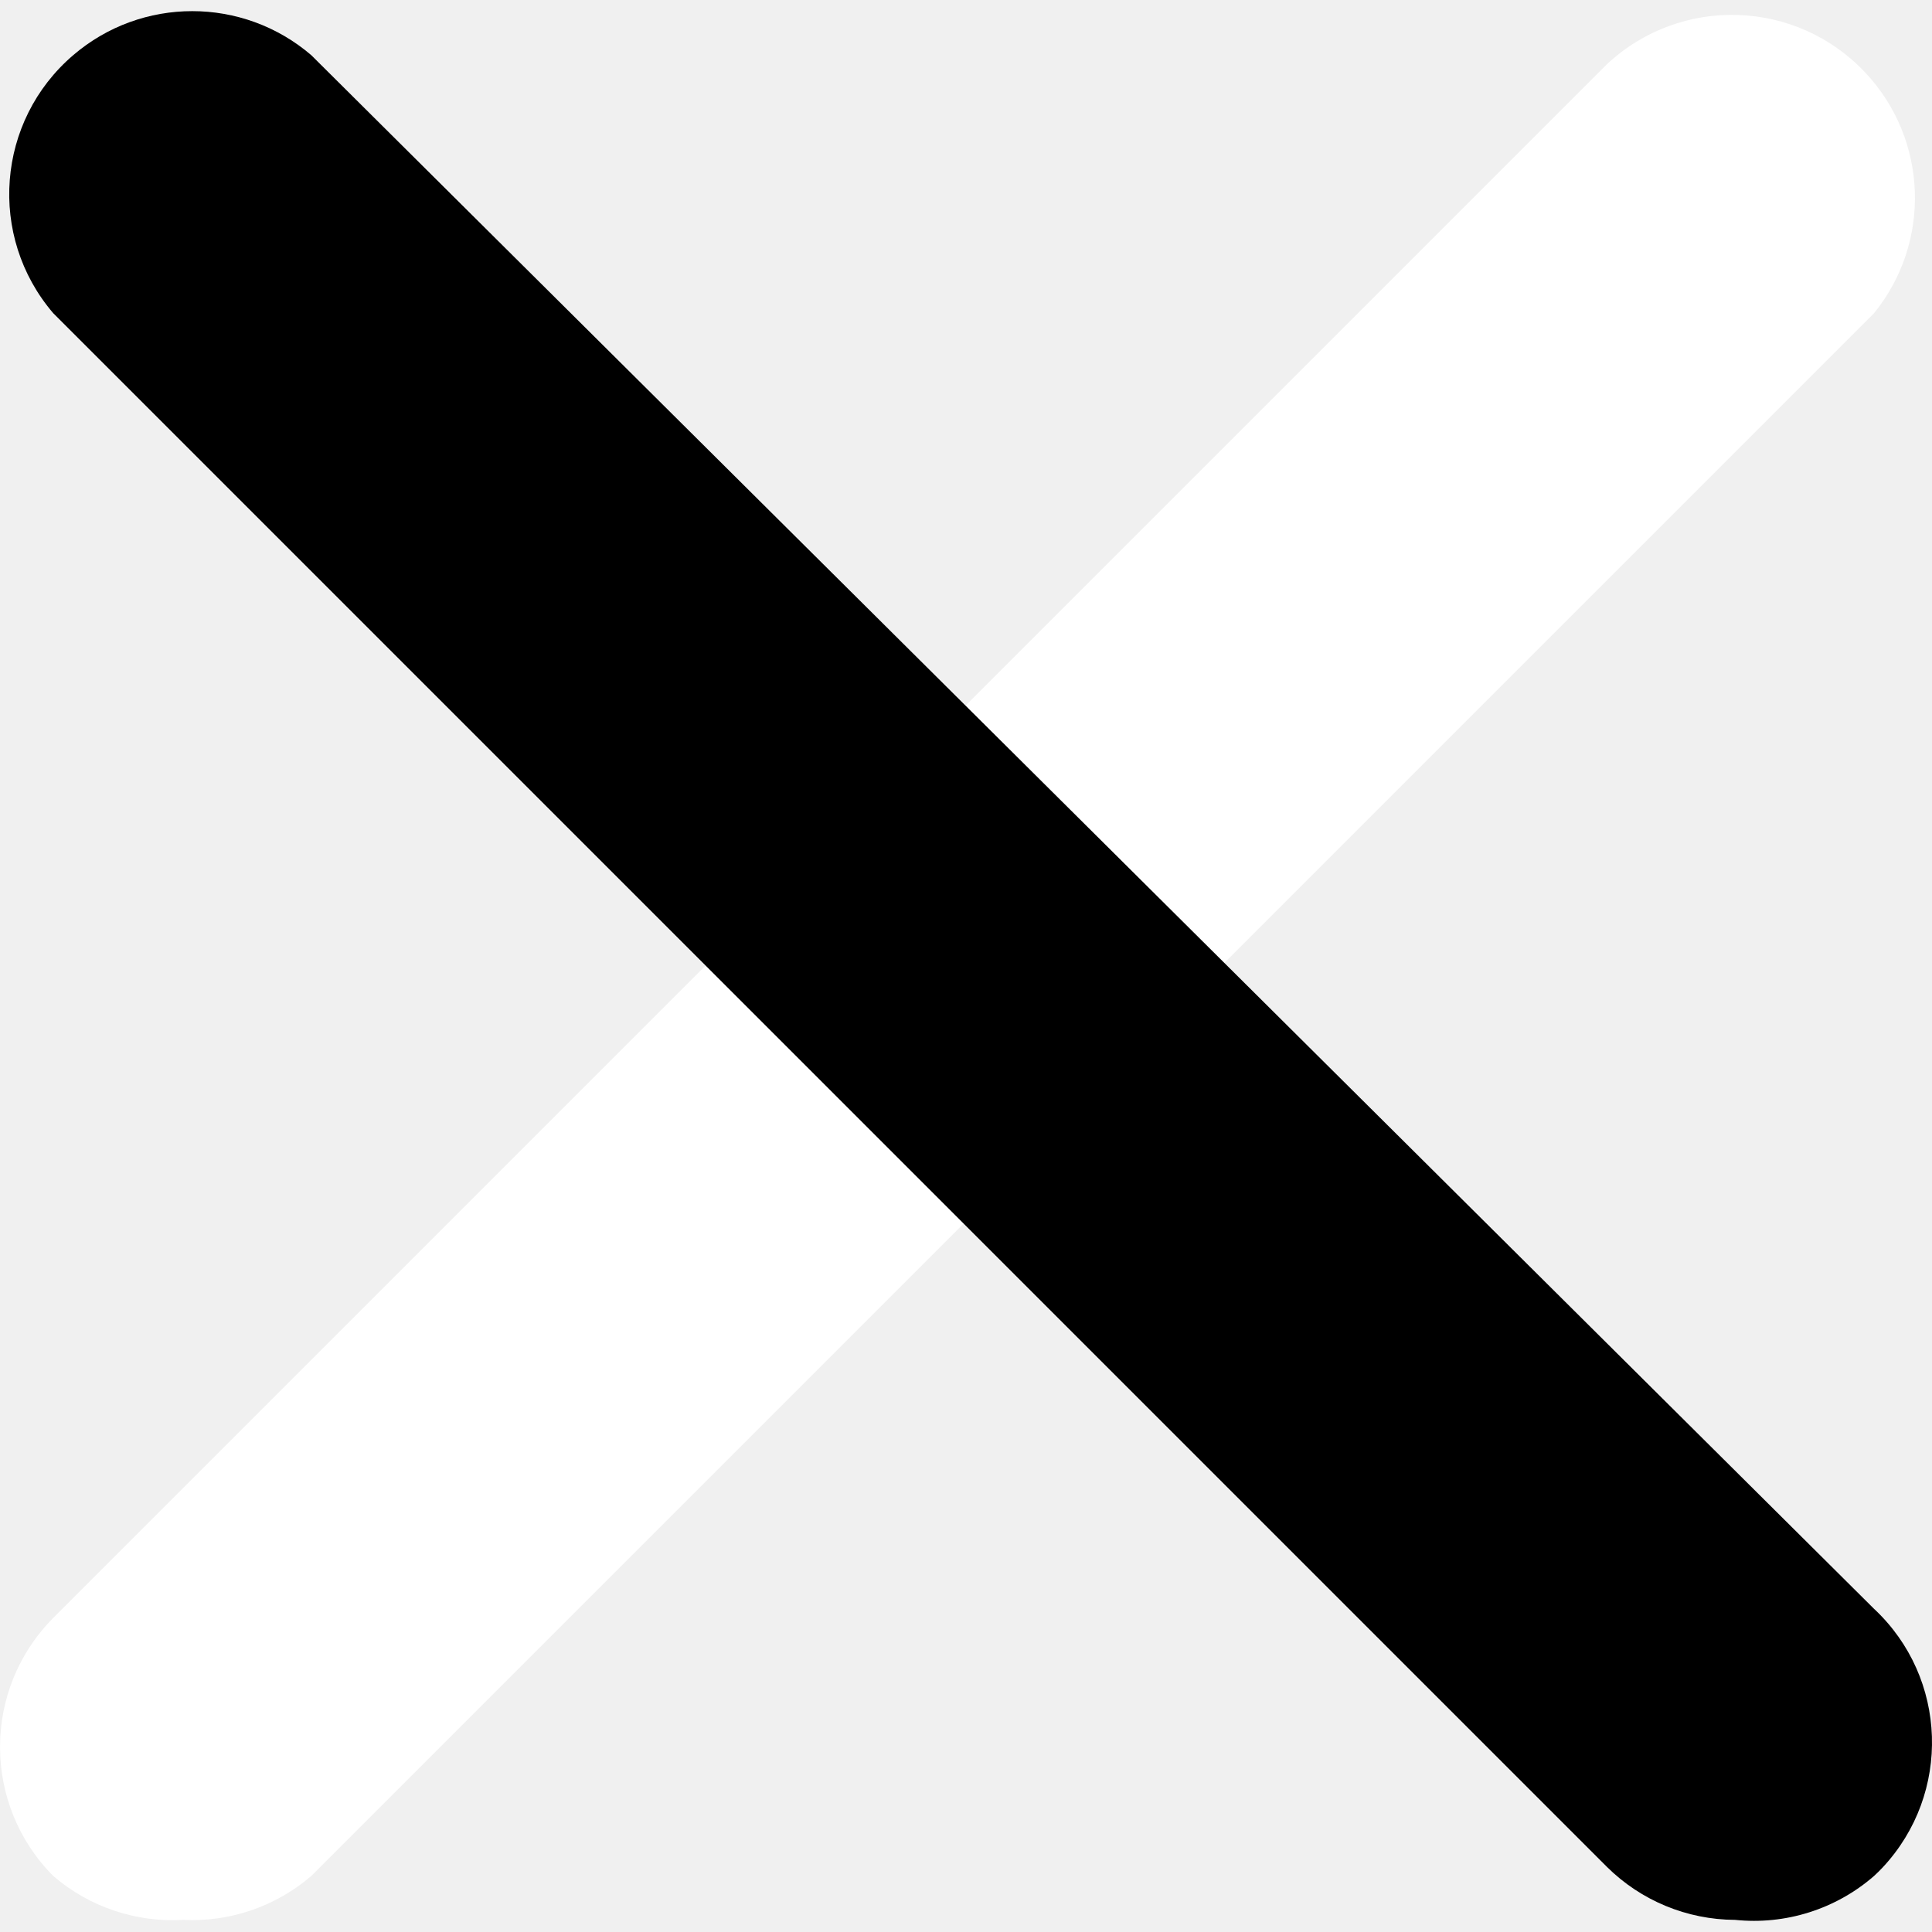
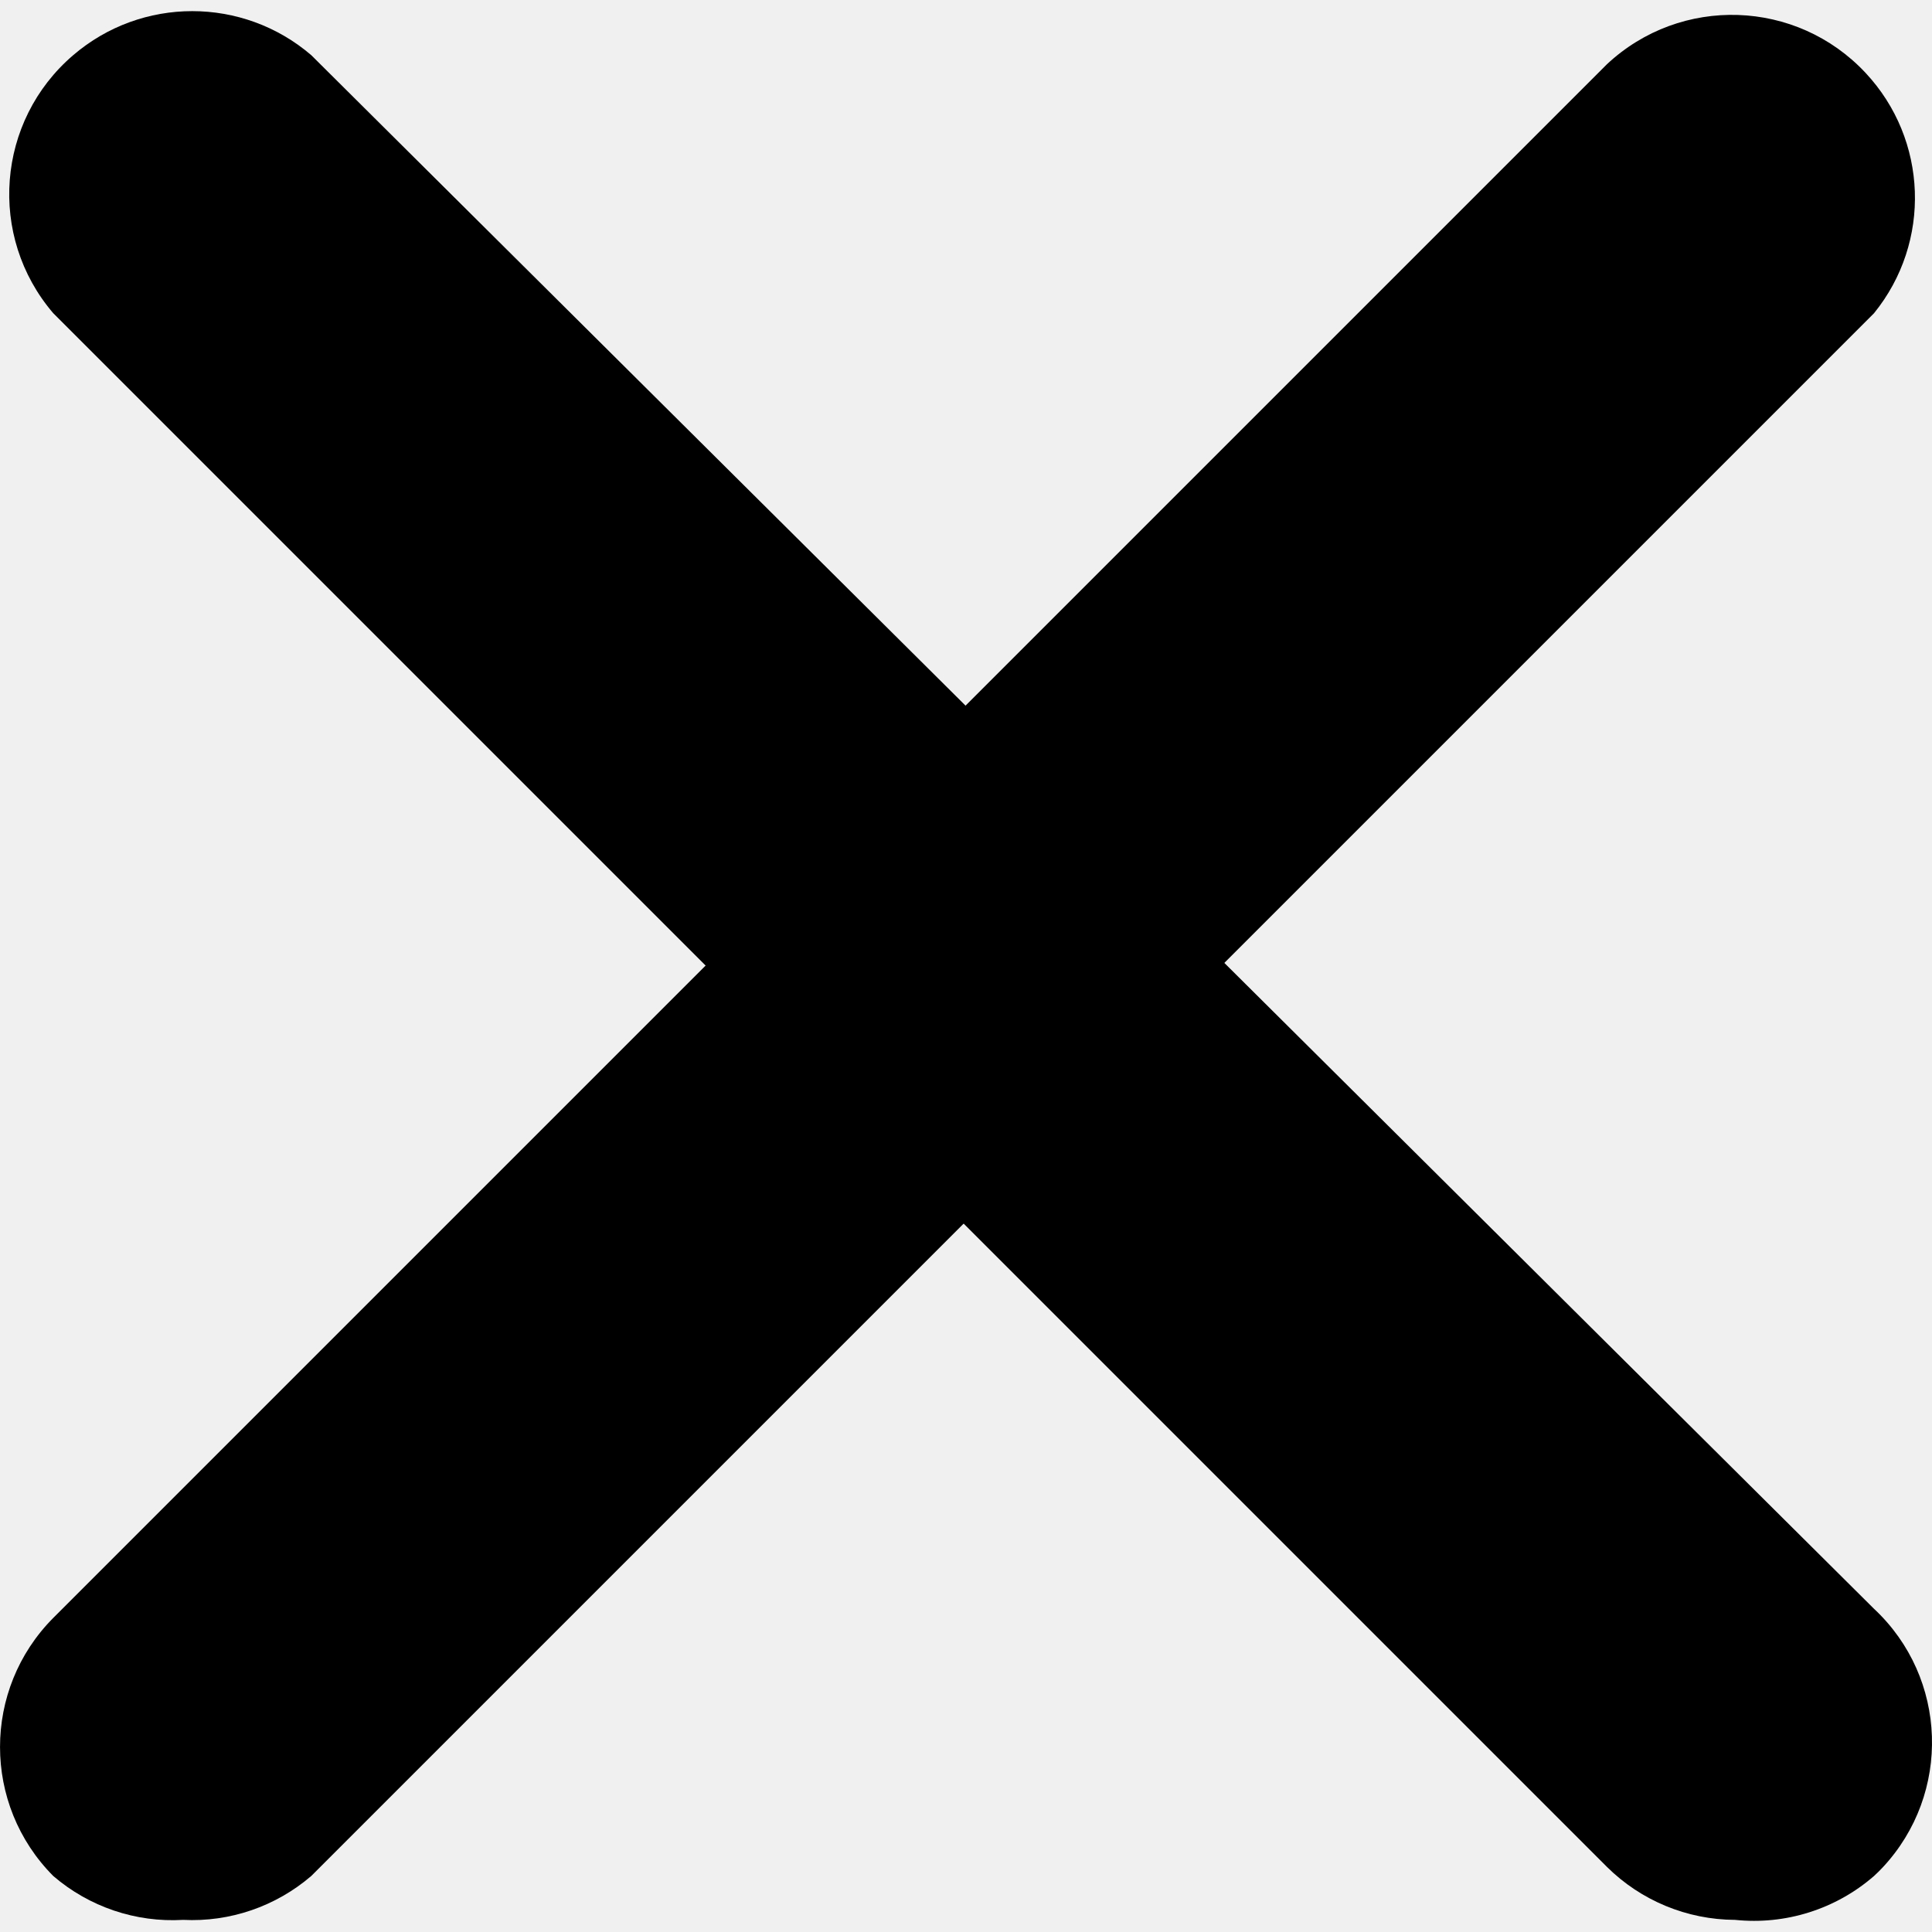
<svg xmlns="http://www.w3.org/2000/svg" width="18" height="18" viewBox="0 0 18 18" fill="none">
  <g clip-path="url(#clip0_89_165)">
-     <path d="M1.706 17.887C1.265 17.913 0.831 17.766 0.496 17.478C-0.165 16.813 -0.165 15.739 0.496 15.074L14.971 0.599C15.659 -0.045 16.738 -0.009 17.381 0.679C17.963 1.301 17.997 2.256 17.46 2.918L2.9 17.478C2.569 17.762 2.142 17.909 1.706 17.887Z" fill="white" />
+     <path d="M1.706 17.887C1.265 17.913 0.831 17.766 0.496 17.478C-0.165 16.813 -0.165 15.739 0.496 15.074L14.971 0.599C15.659 -0.045 16.738 -0.009 17.381 0.679C17.963 1.301 17.997 2.256 17.46 2.918L2.9 17.478C2.569 17.762 2.142 17.909 1.706 17.887Z" fill="currentColor" />
    <path d="M16.165 17.887C15.717 17.885 15.289 17.708 14.971 17.393L0.496 2.918C-0.117 2.202 -0.033 1.126 0.682 0.514C1.32 -0.033 2.262 -0.033 2.9 0.514L17.46 14.989C18.148 15.632 18.183 16.711 17.54 17.399C17.514 17.426 17.488 17.453 17.46 17.478C17.104 17.788 16.634 17.936 16.165 17.887Z" fill="currentColor" />
  </g>
  <defs>
    <clipPath id="clip0_89_165">
      <rect width="18" height="18" fill="currentColor" />
    </clipPath>
  </defs>
</svg>
